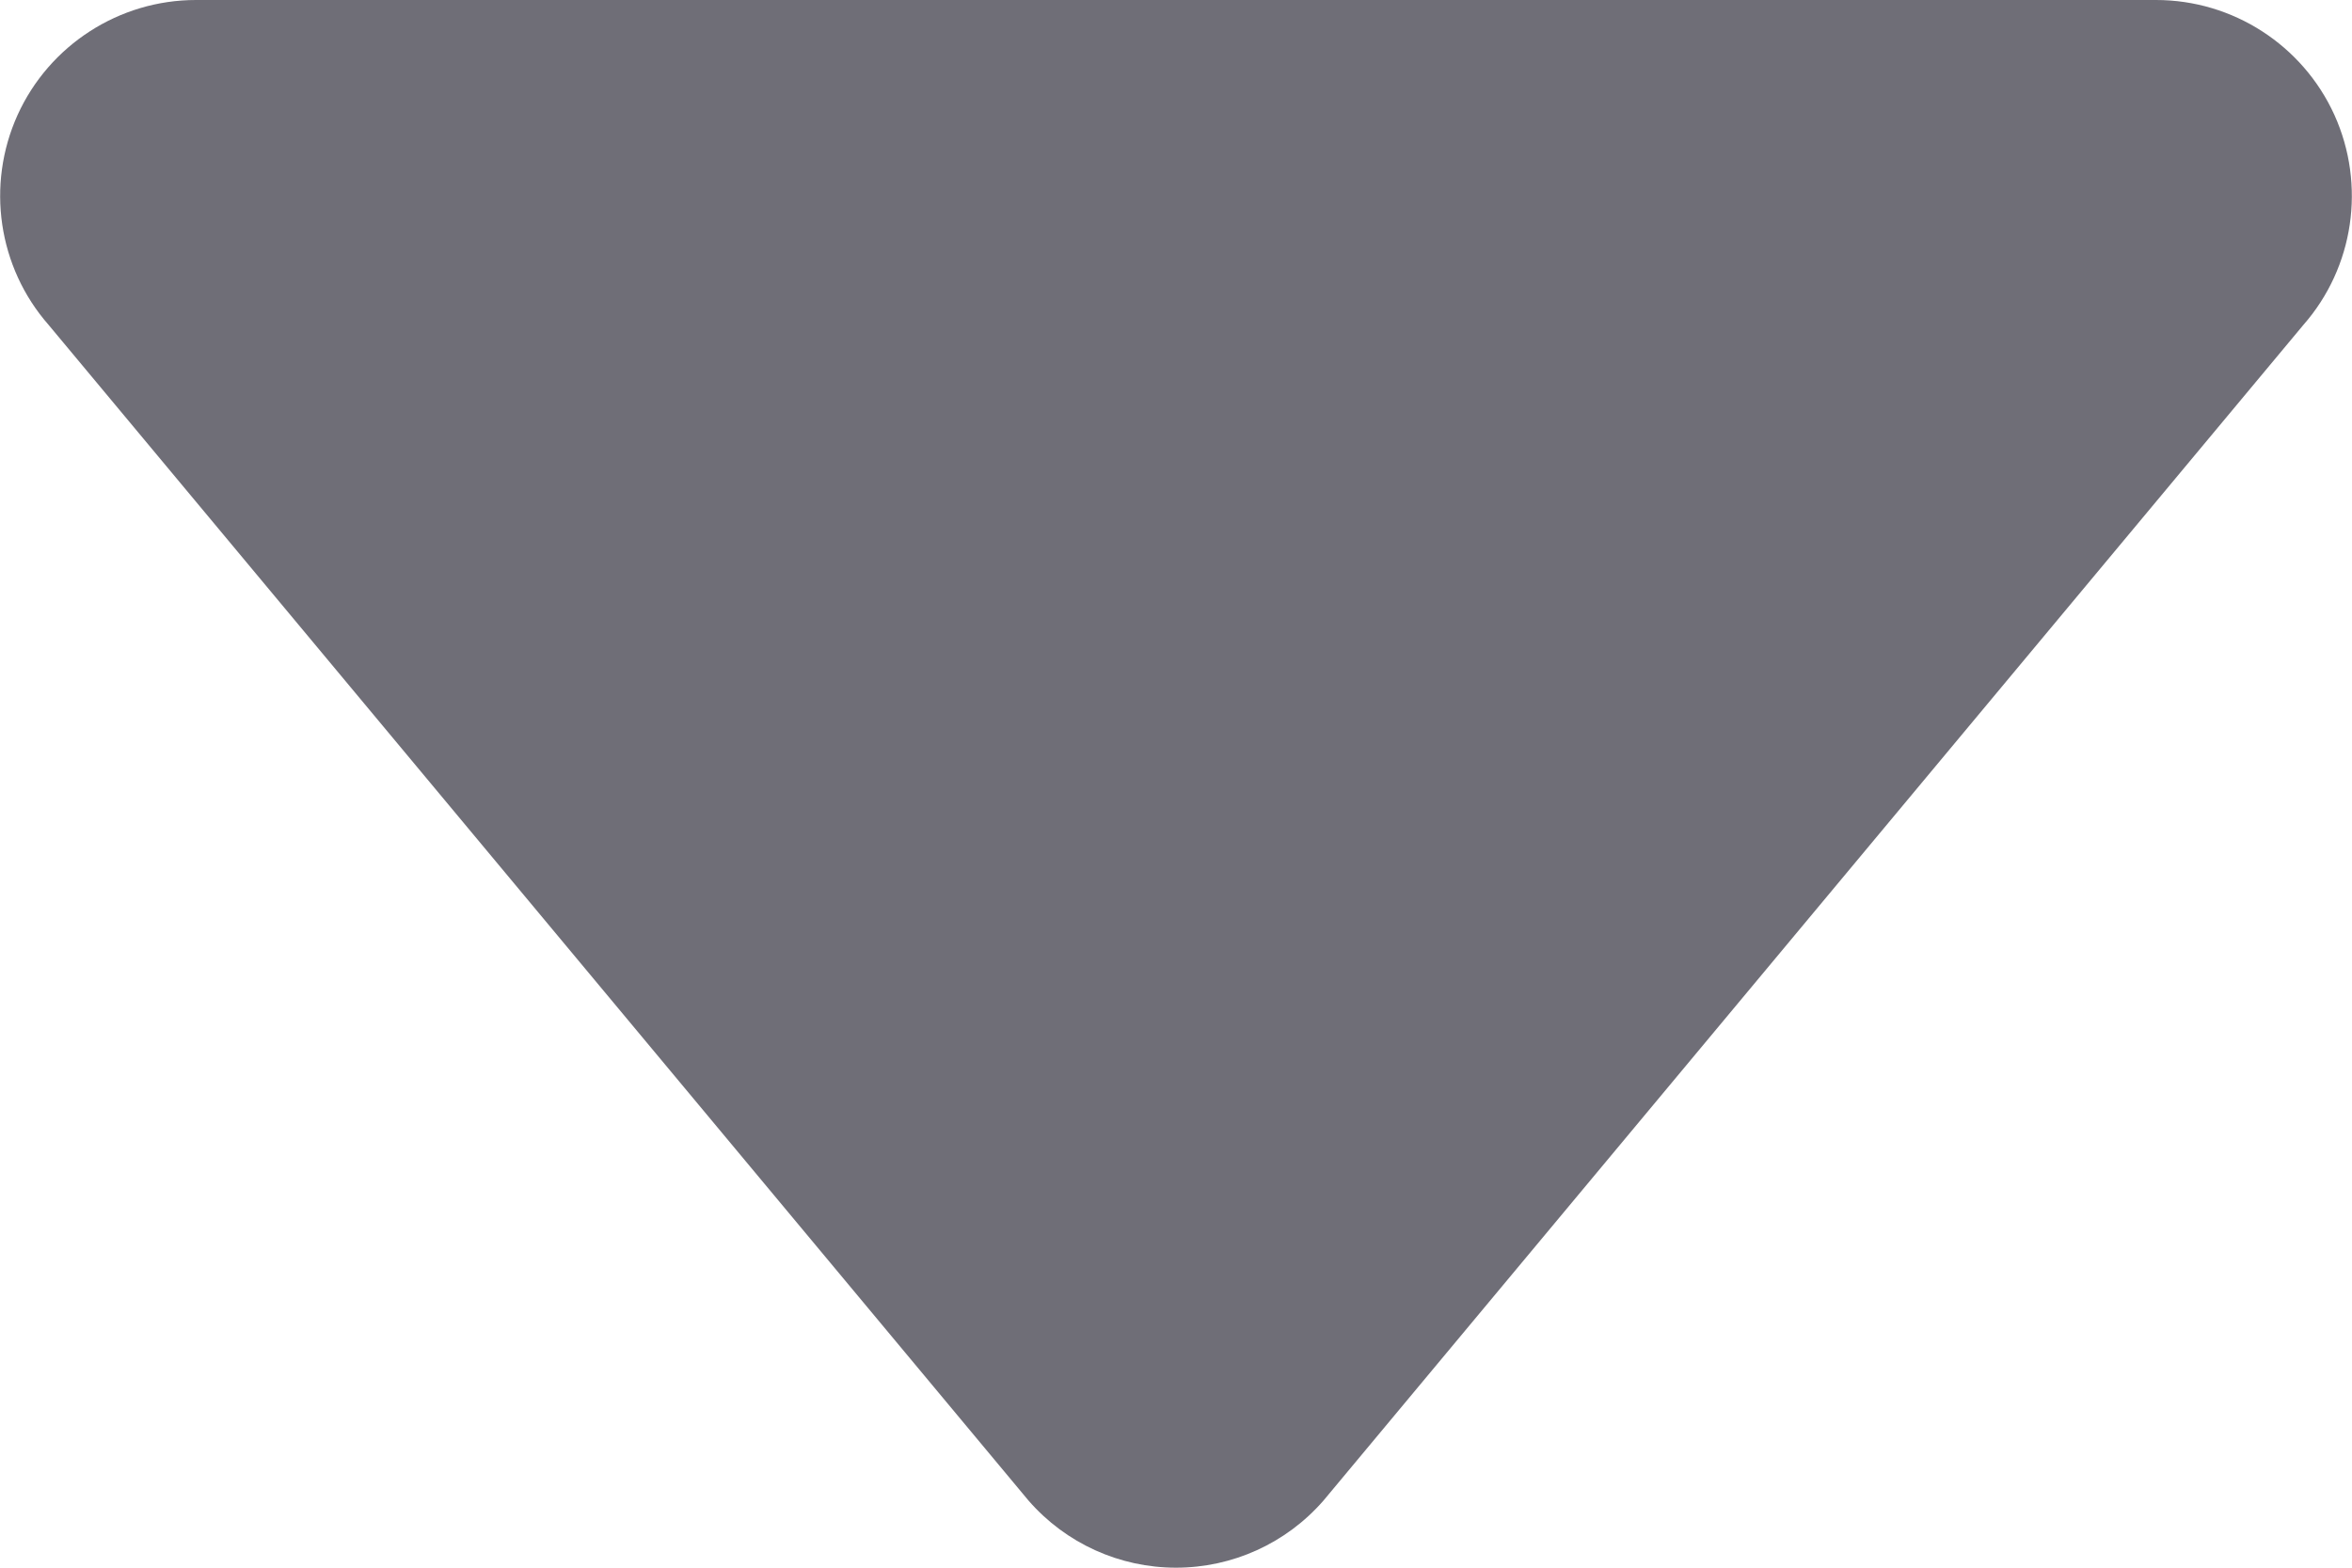
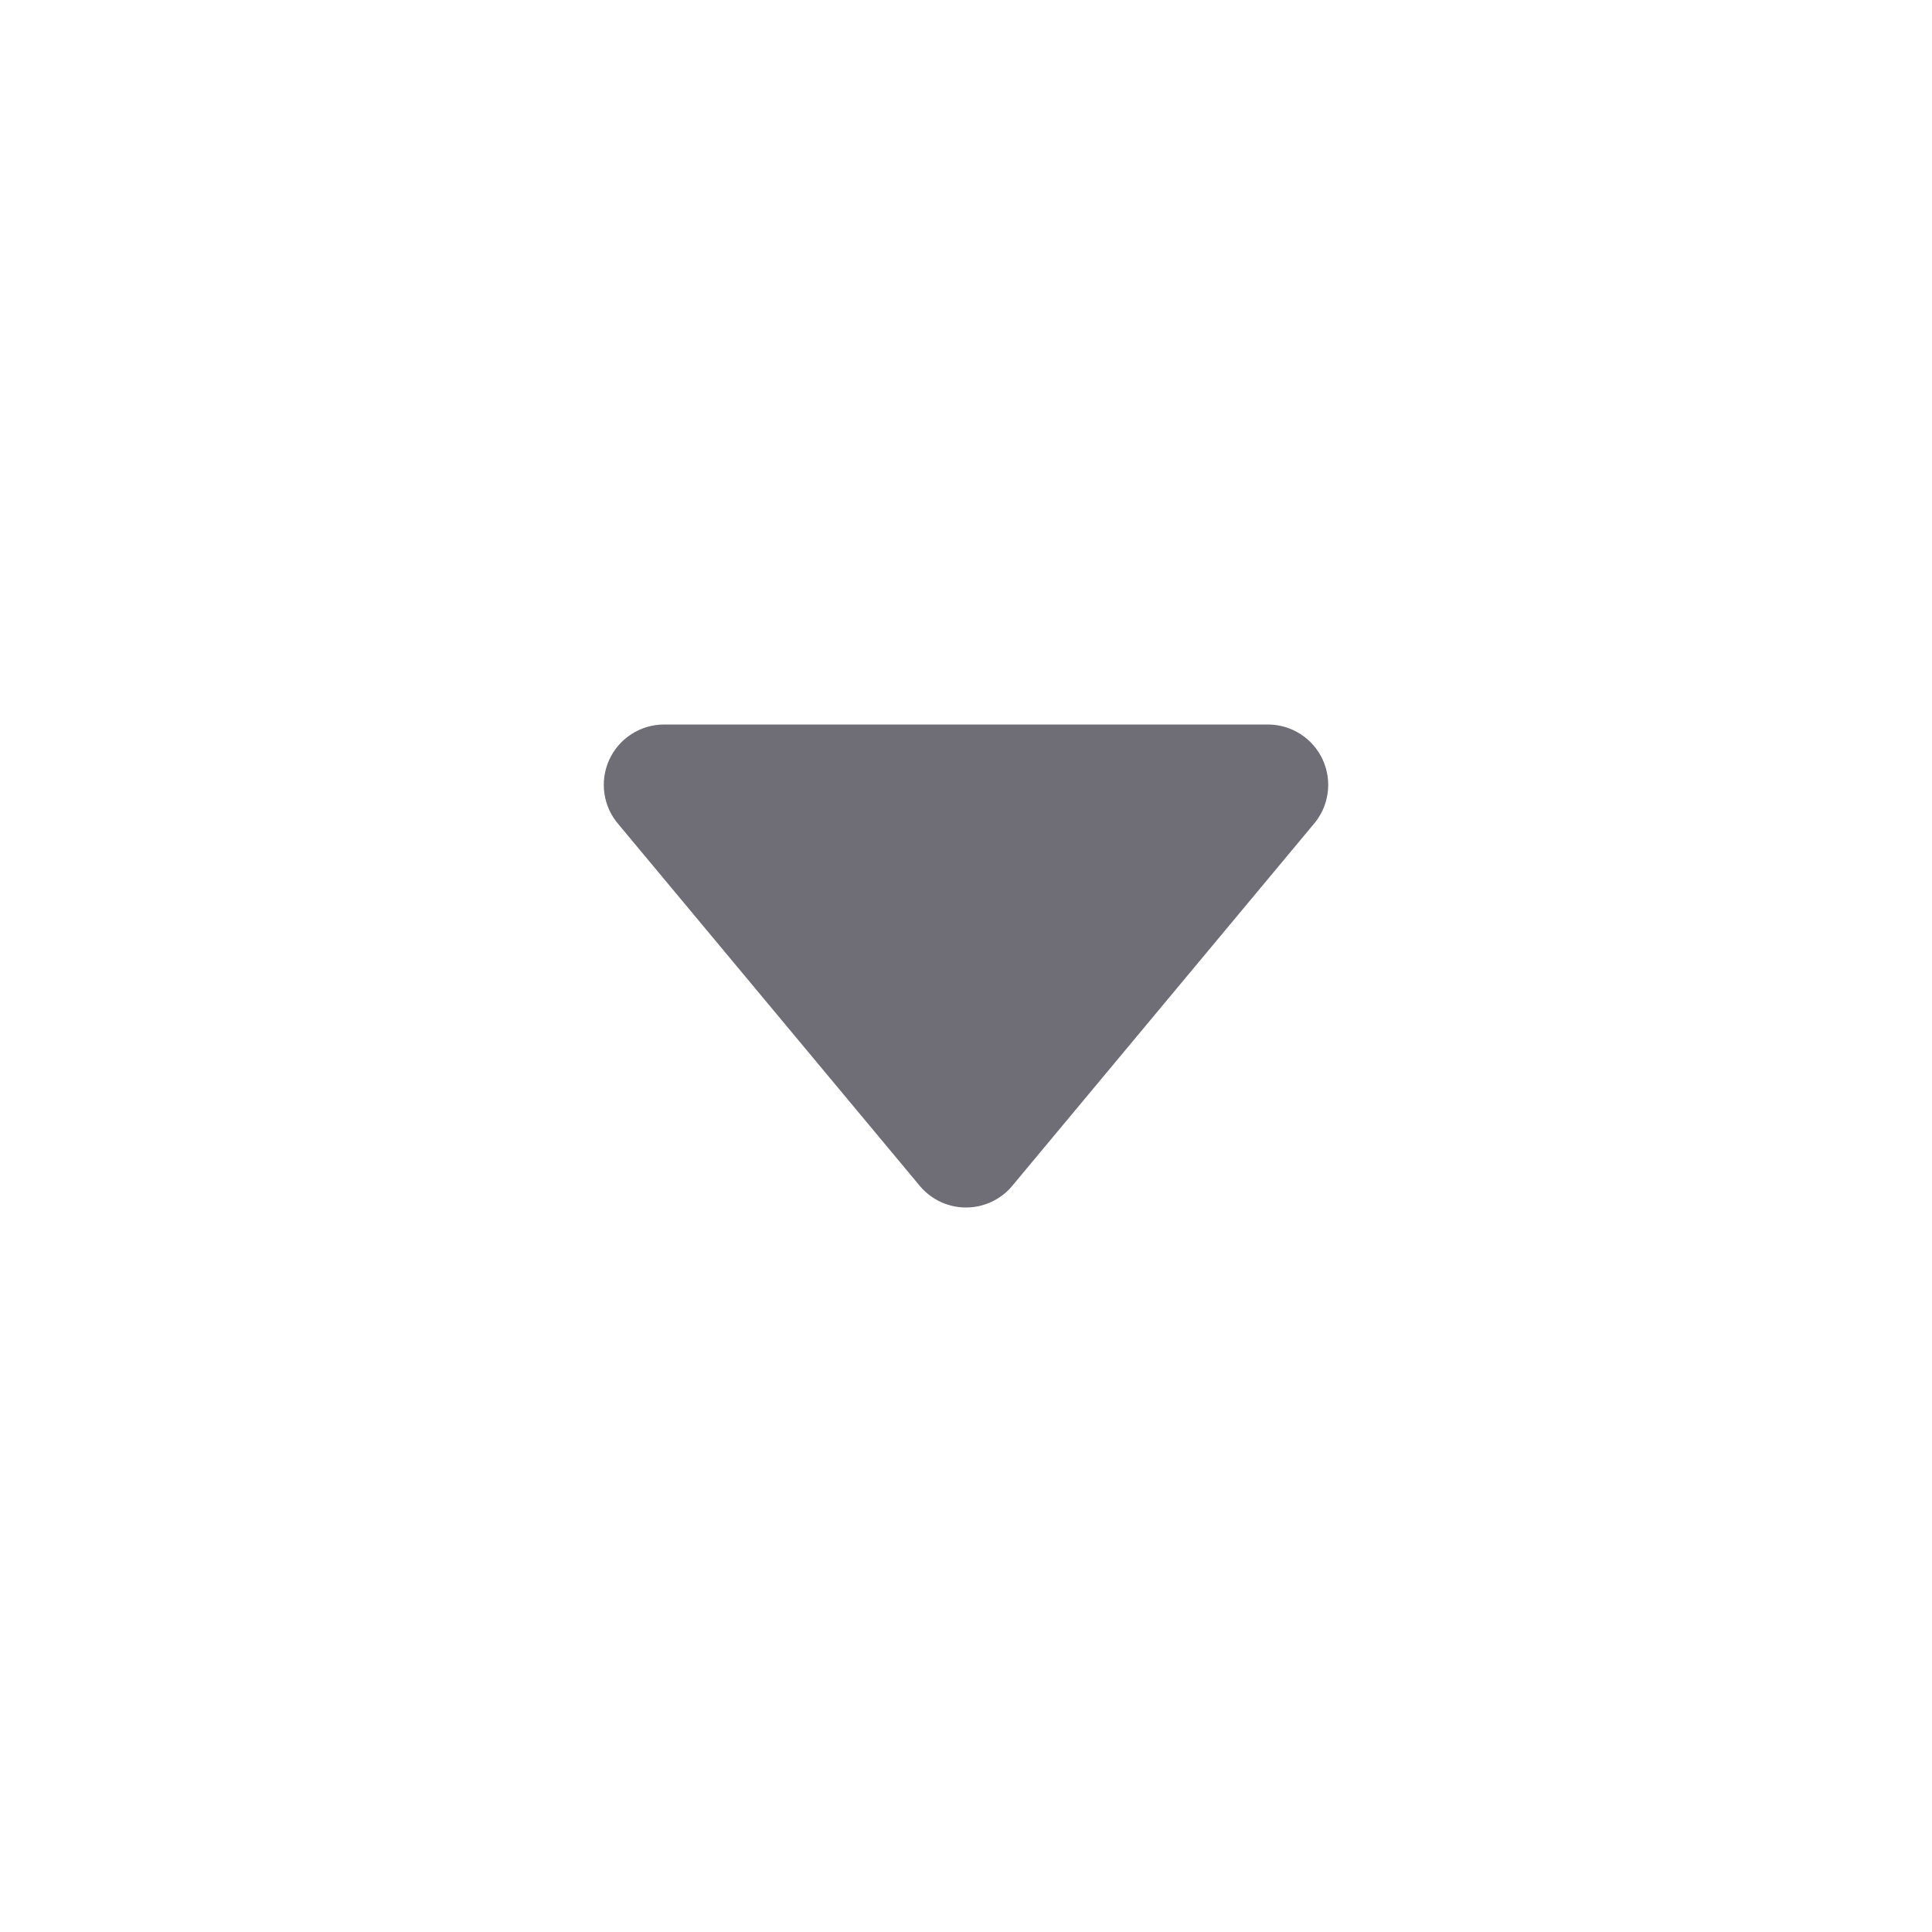
- <svg xmlns="http://www.w3.org/2000/svg" width="6" height="4" viewBox="0 0 6 4" fill="none">
-   <path fill-rule="evenodd" clip-rule="evenodd" d="M0.045 0.293C0.126 0.115 0.304 0 0.5 0H5.5C5.696 0 5.874 0.115 5.955 0.293C6.036 0.472 6.005 0.682 5.876 0.829L3.376 3.829C3.281 3.938 3.144 4 3 4C2.856 4 2.719 3.938 2.624 3.829L0.124 0.829C-0.005 0.682 -0.036 0.472 0.045 0.293Z" fill="#6F6E77" />
+ <svg xmlns="http://www.w3.org/2000/svg" width="16" height="16" viewBox="0 0 16 16" fill="currentColor">
+   <path fill-rule="evenodd" clip-rule="evenodd" d="M5.045 6.293C5.126 6.115 5.304 6 5.5 6H10.5C10.696 6 10.874 6.115 10.955 6.293C11.036 6.472 11.005 6.682 10.876 6.829L8.376 9.829C8.281 9.938 8.144 10 8 10C7.856 10 7.719 9.938 7.624 9.829L5.124 6.829C4.995 6.682 4.964 6.472 5.045 6.293Z" fill="#6F6E77" />
</svg>
